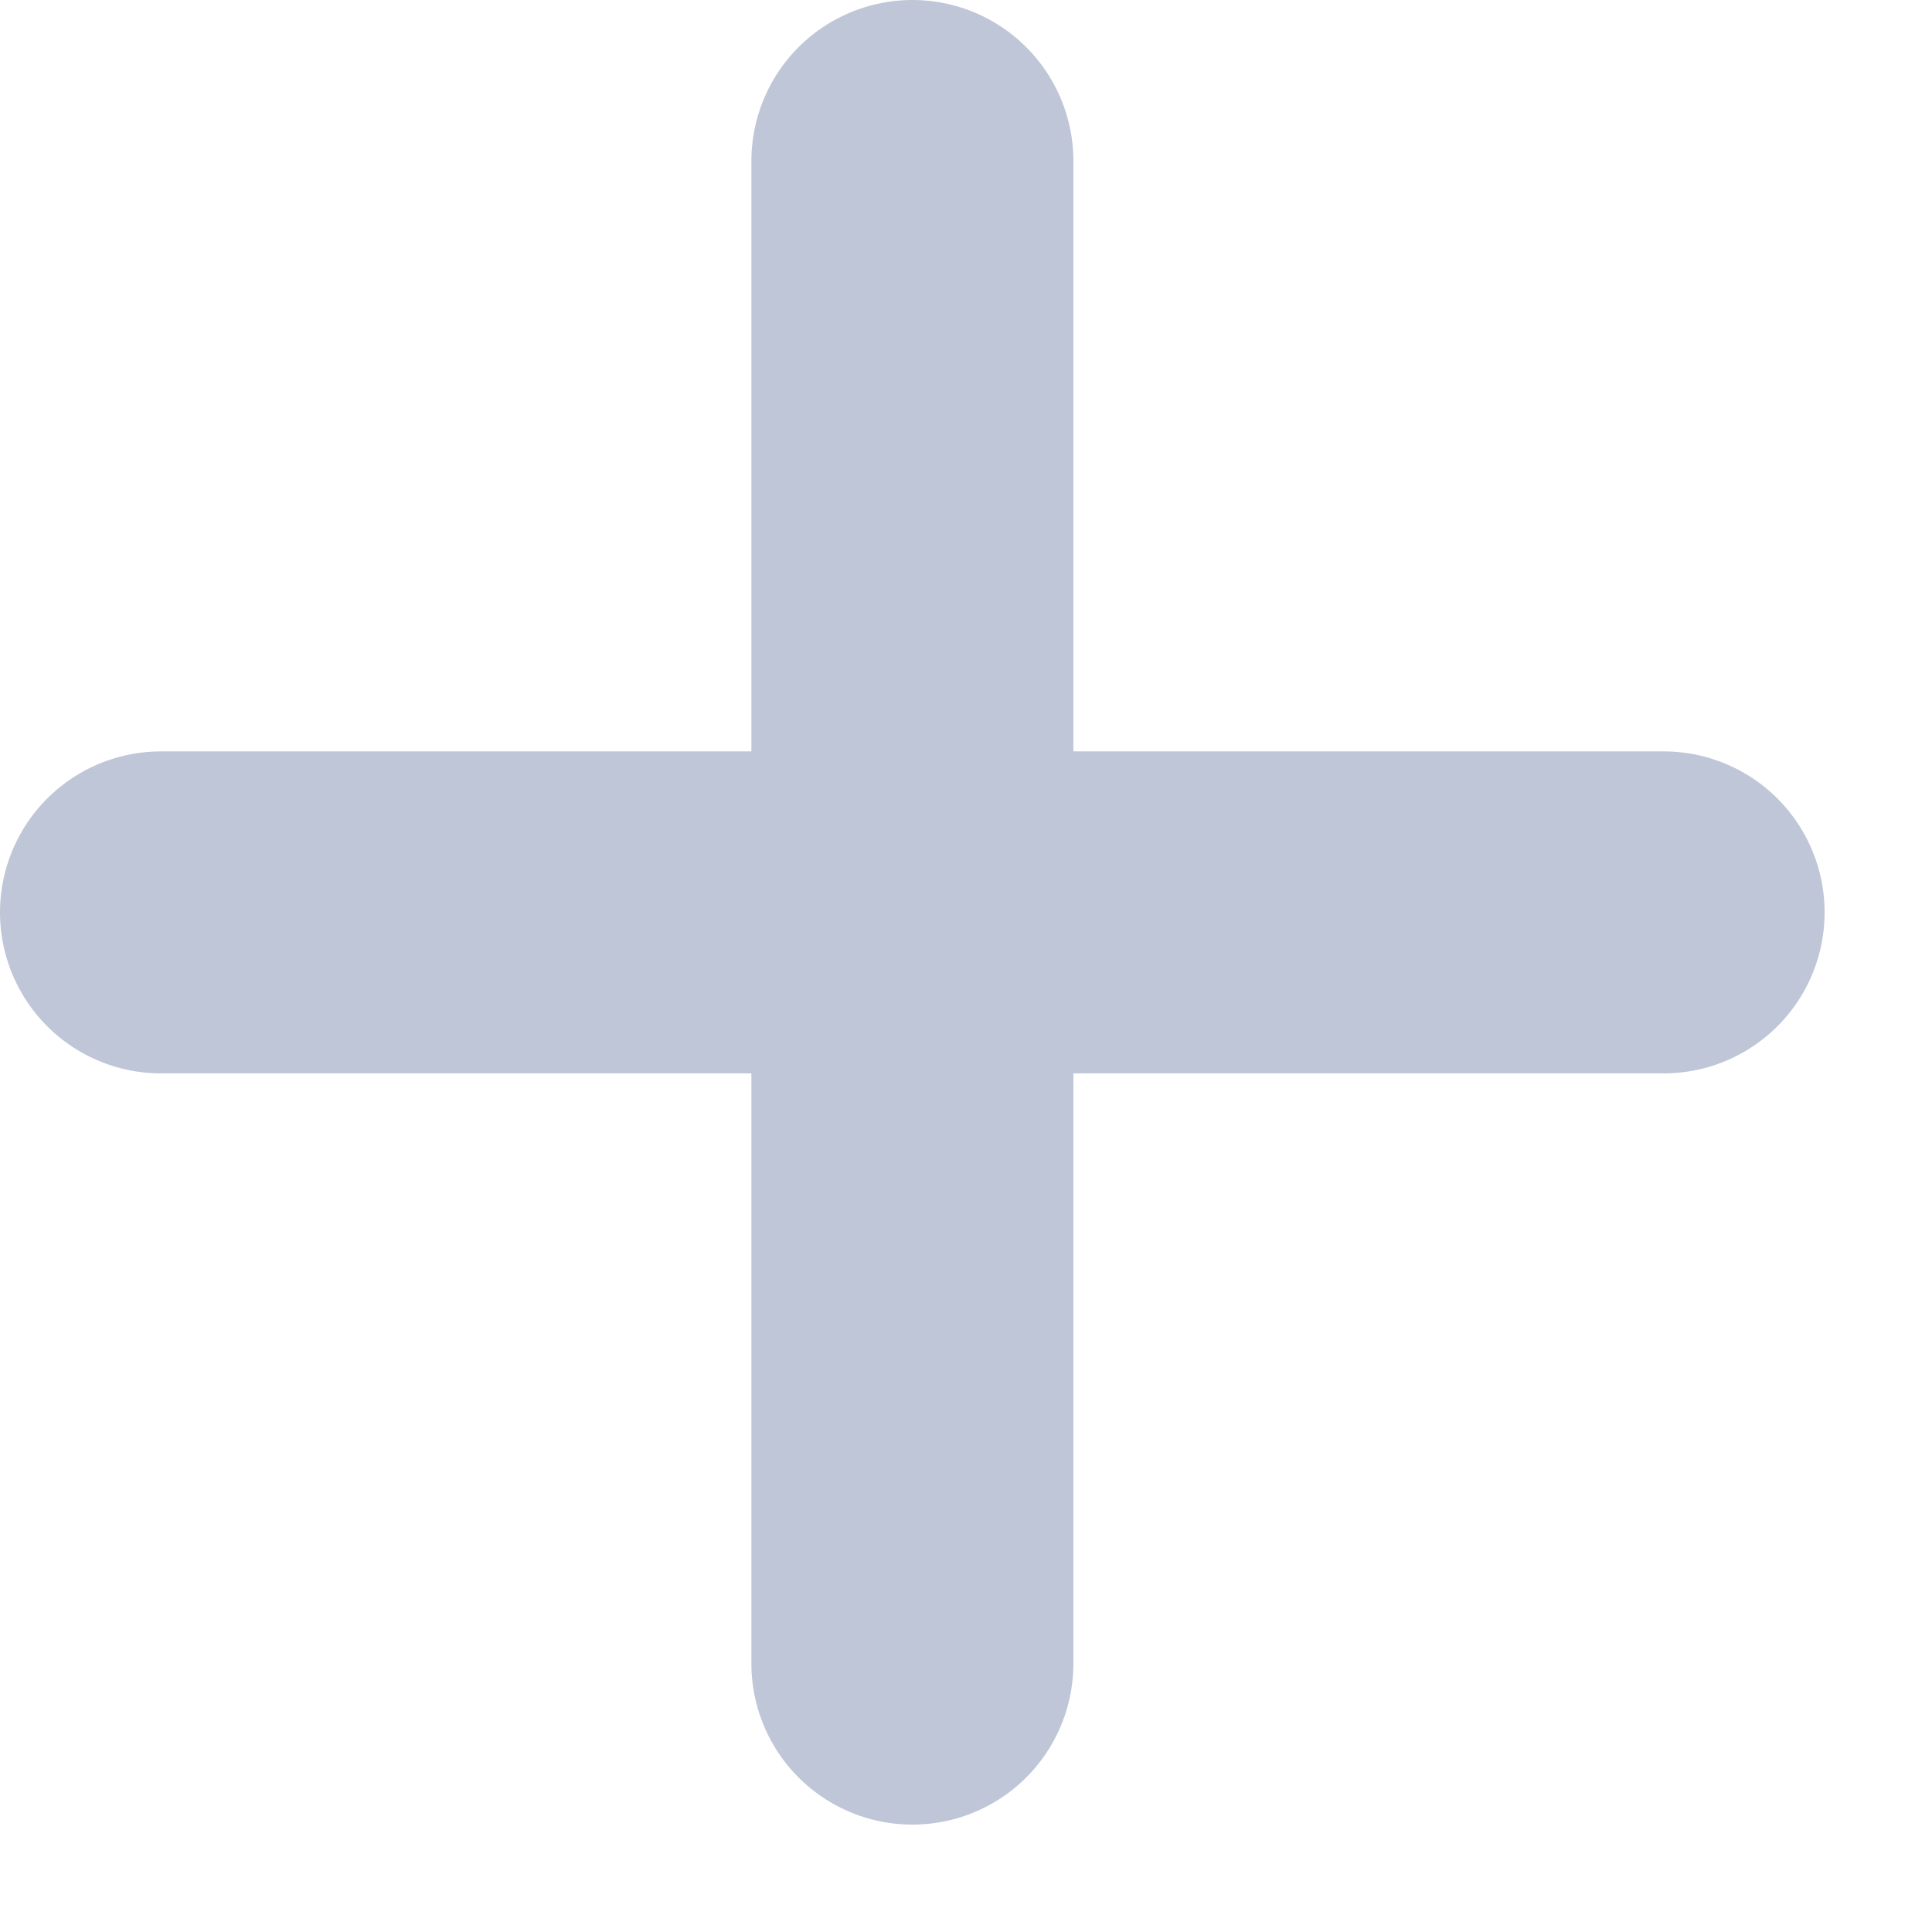
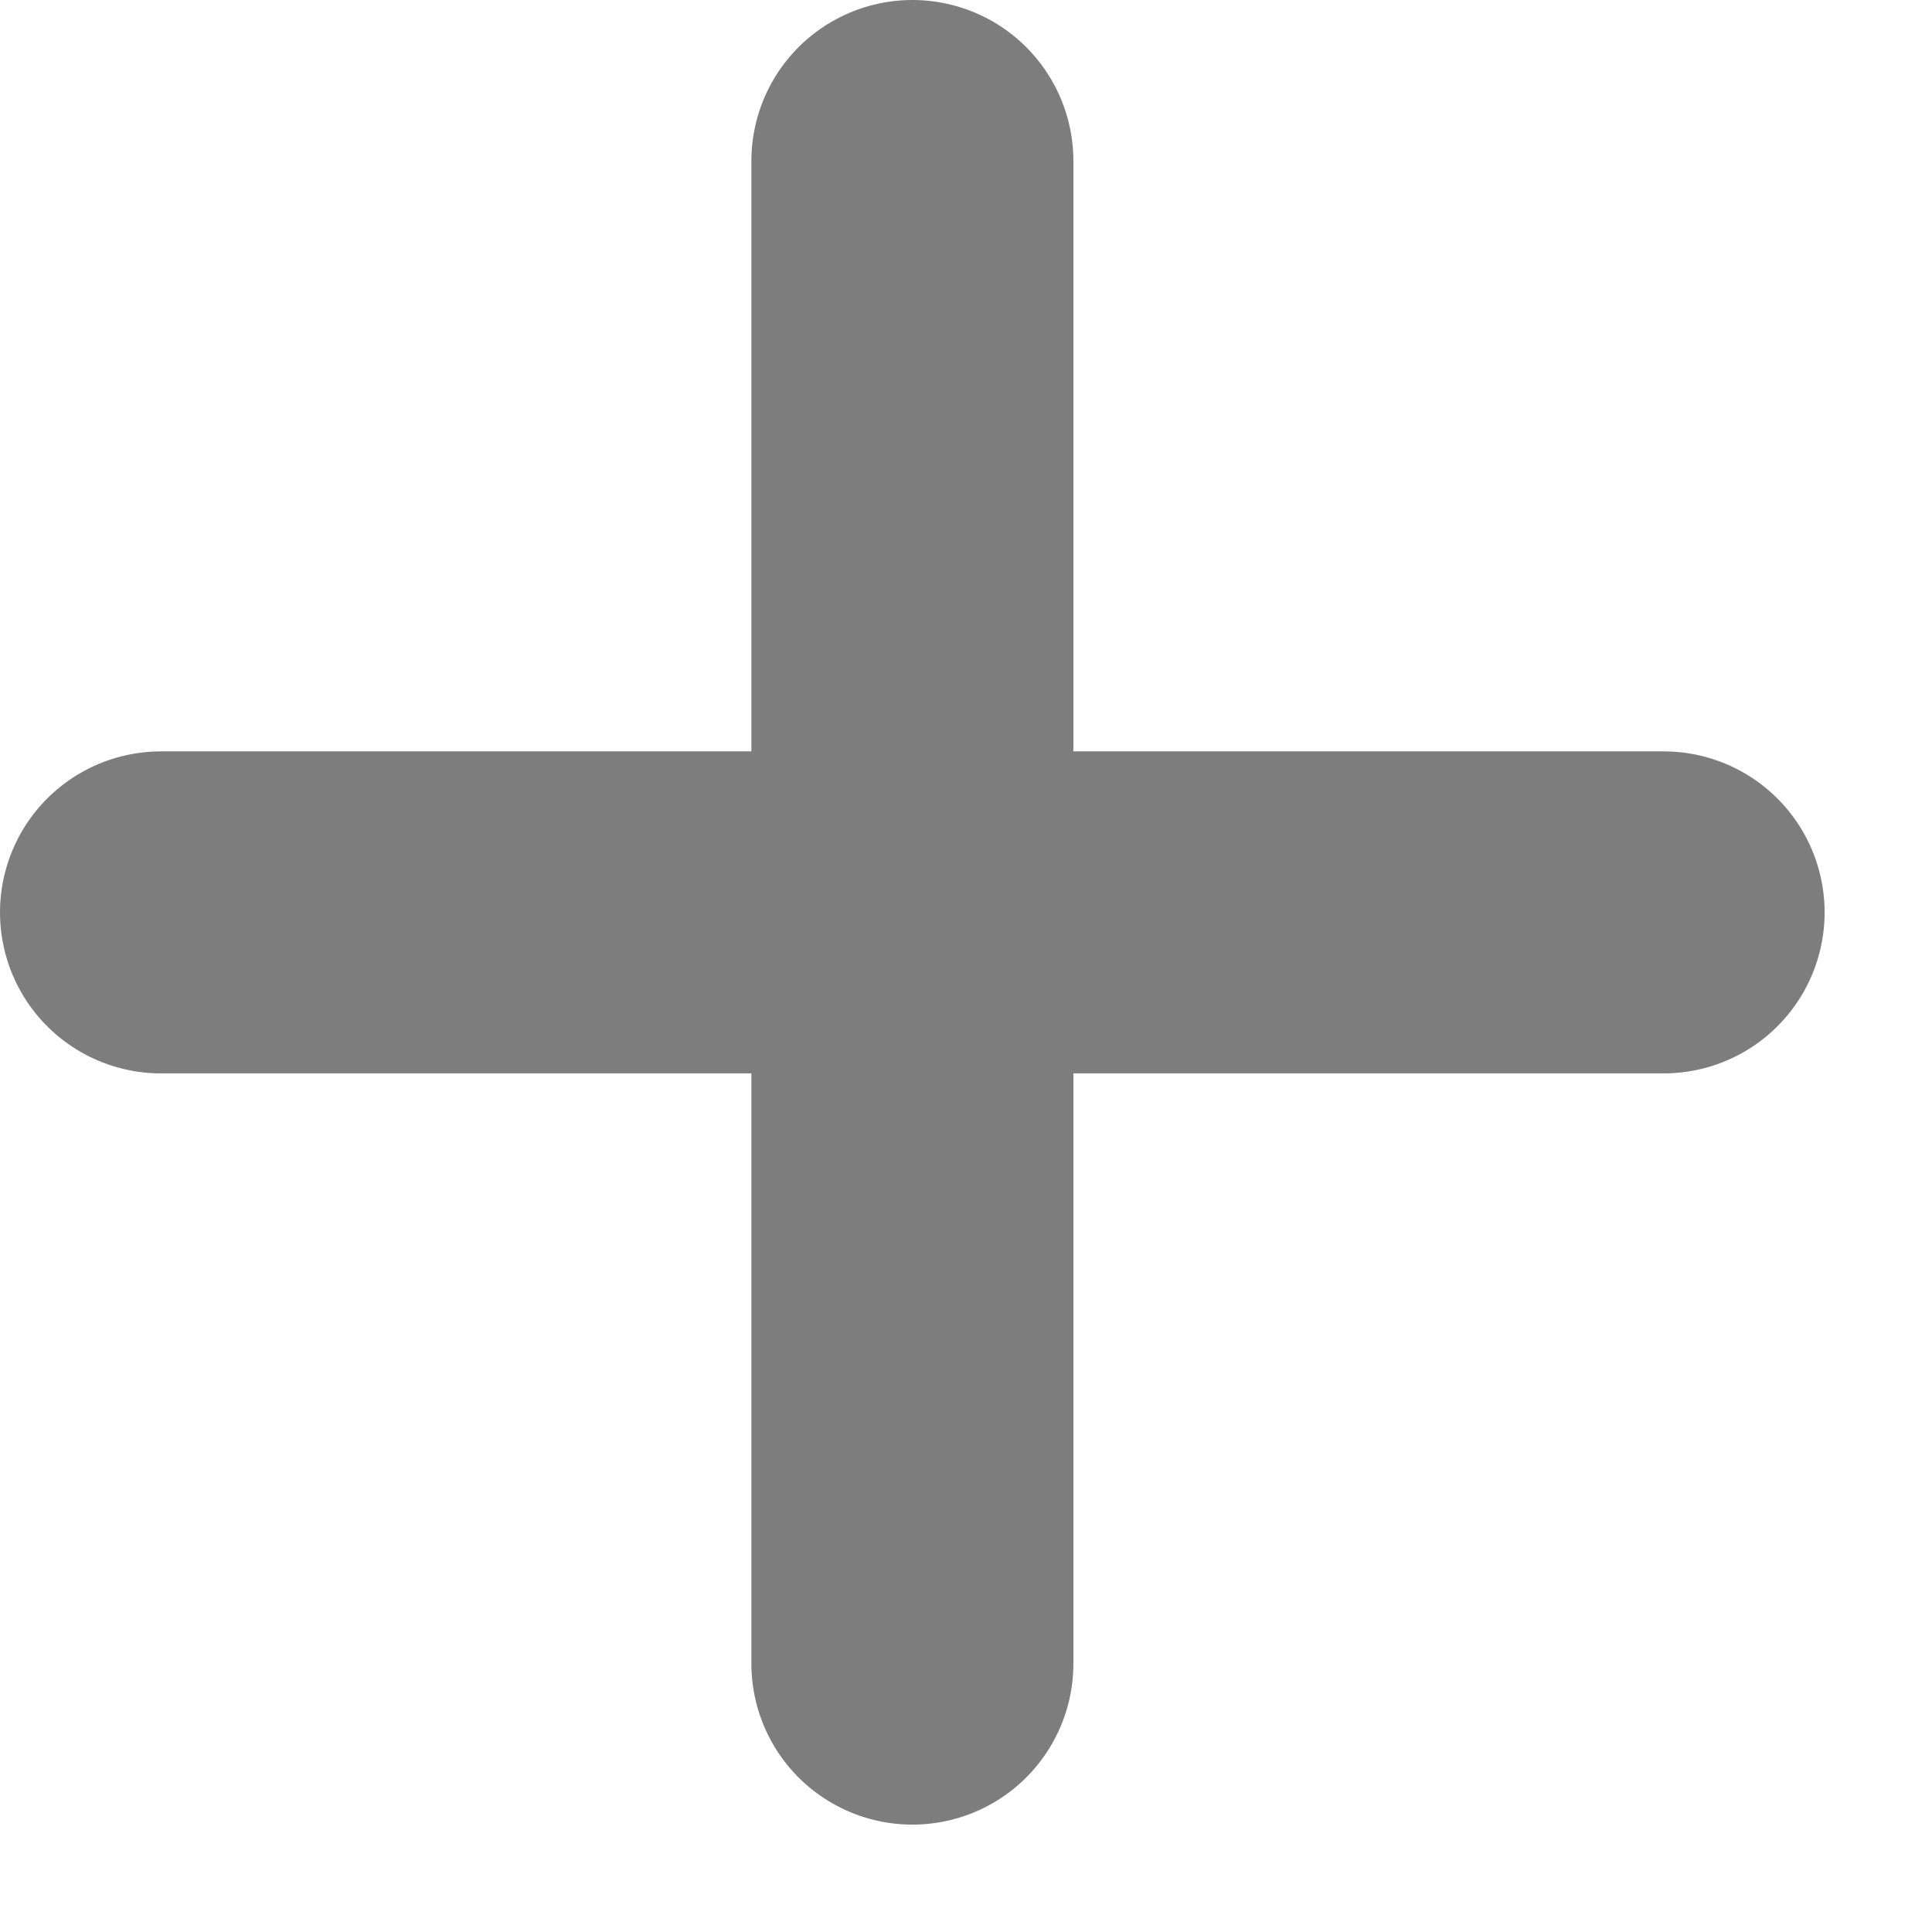
<svg xmlns="http://www.w3.org/2000/svg" width="12" height="12" viewBox="0 0 12 12" fill="none">
-   <path d="M1 5.667H10.333M5.667 1V10.333" stroke="#BFC6D7" stroke-width="2" stroke-linecap="round" stroke-linejoin="round" />
+   <path d="M1 5.667H10.333M5.667 1V10.333" stroke="#7D7D7D" stroke-width="2" stroke-linecap="round" stroke-linejoin="round" />
</svg>
